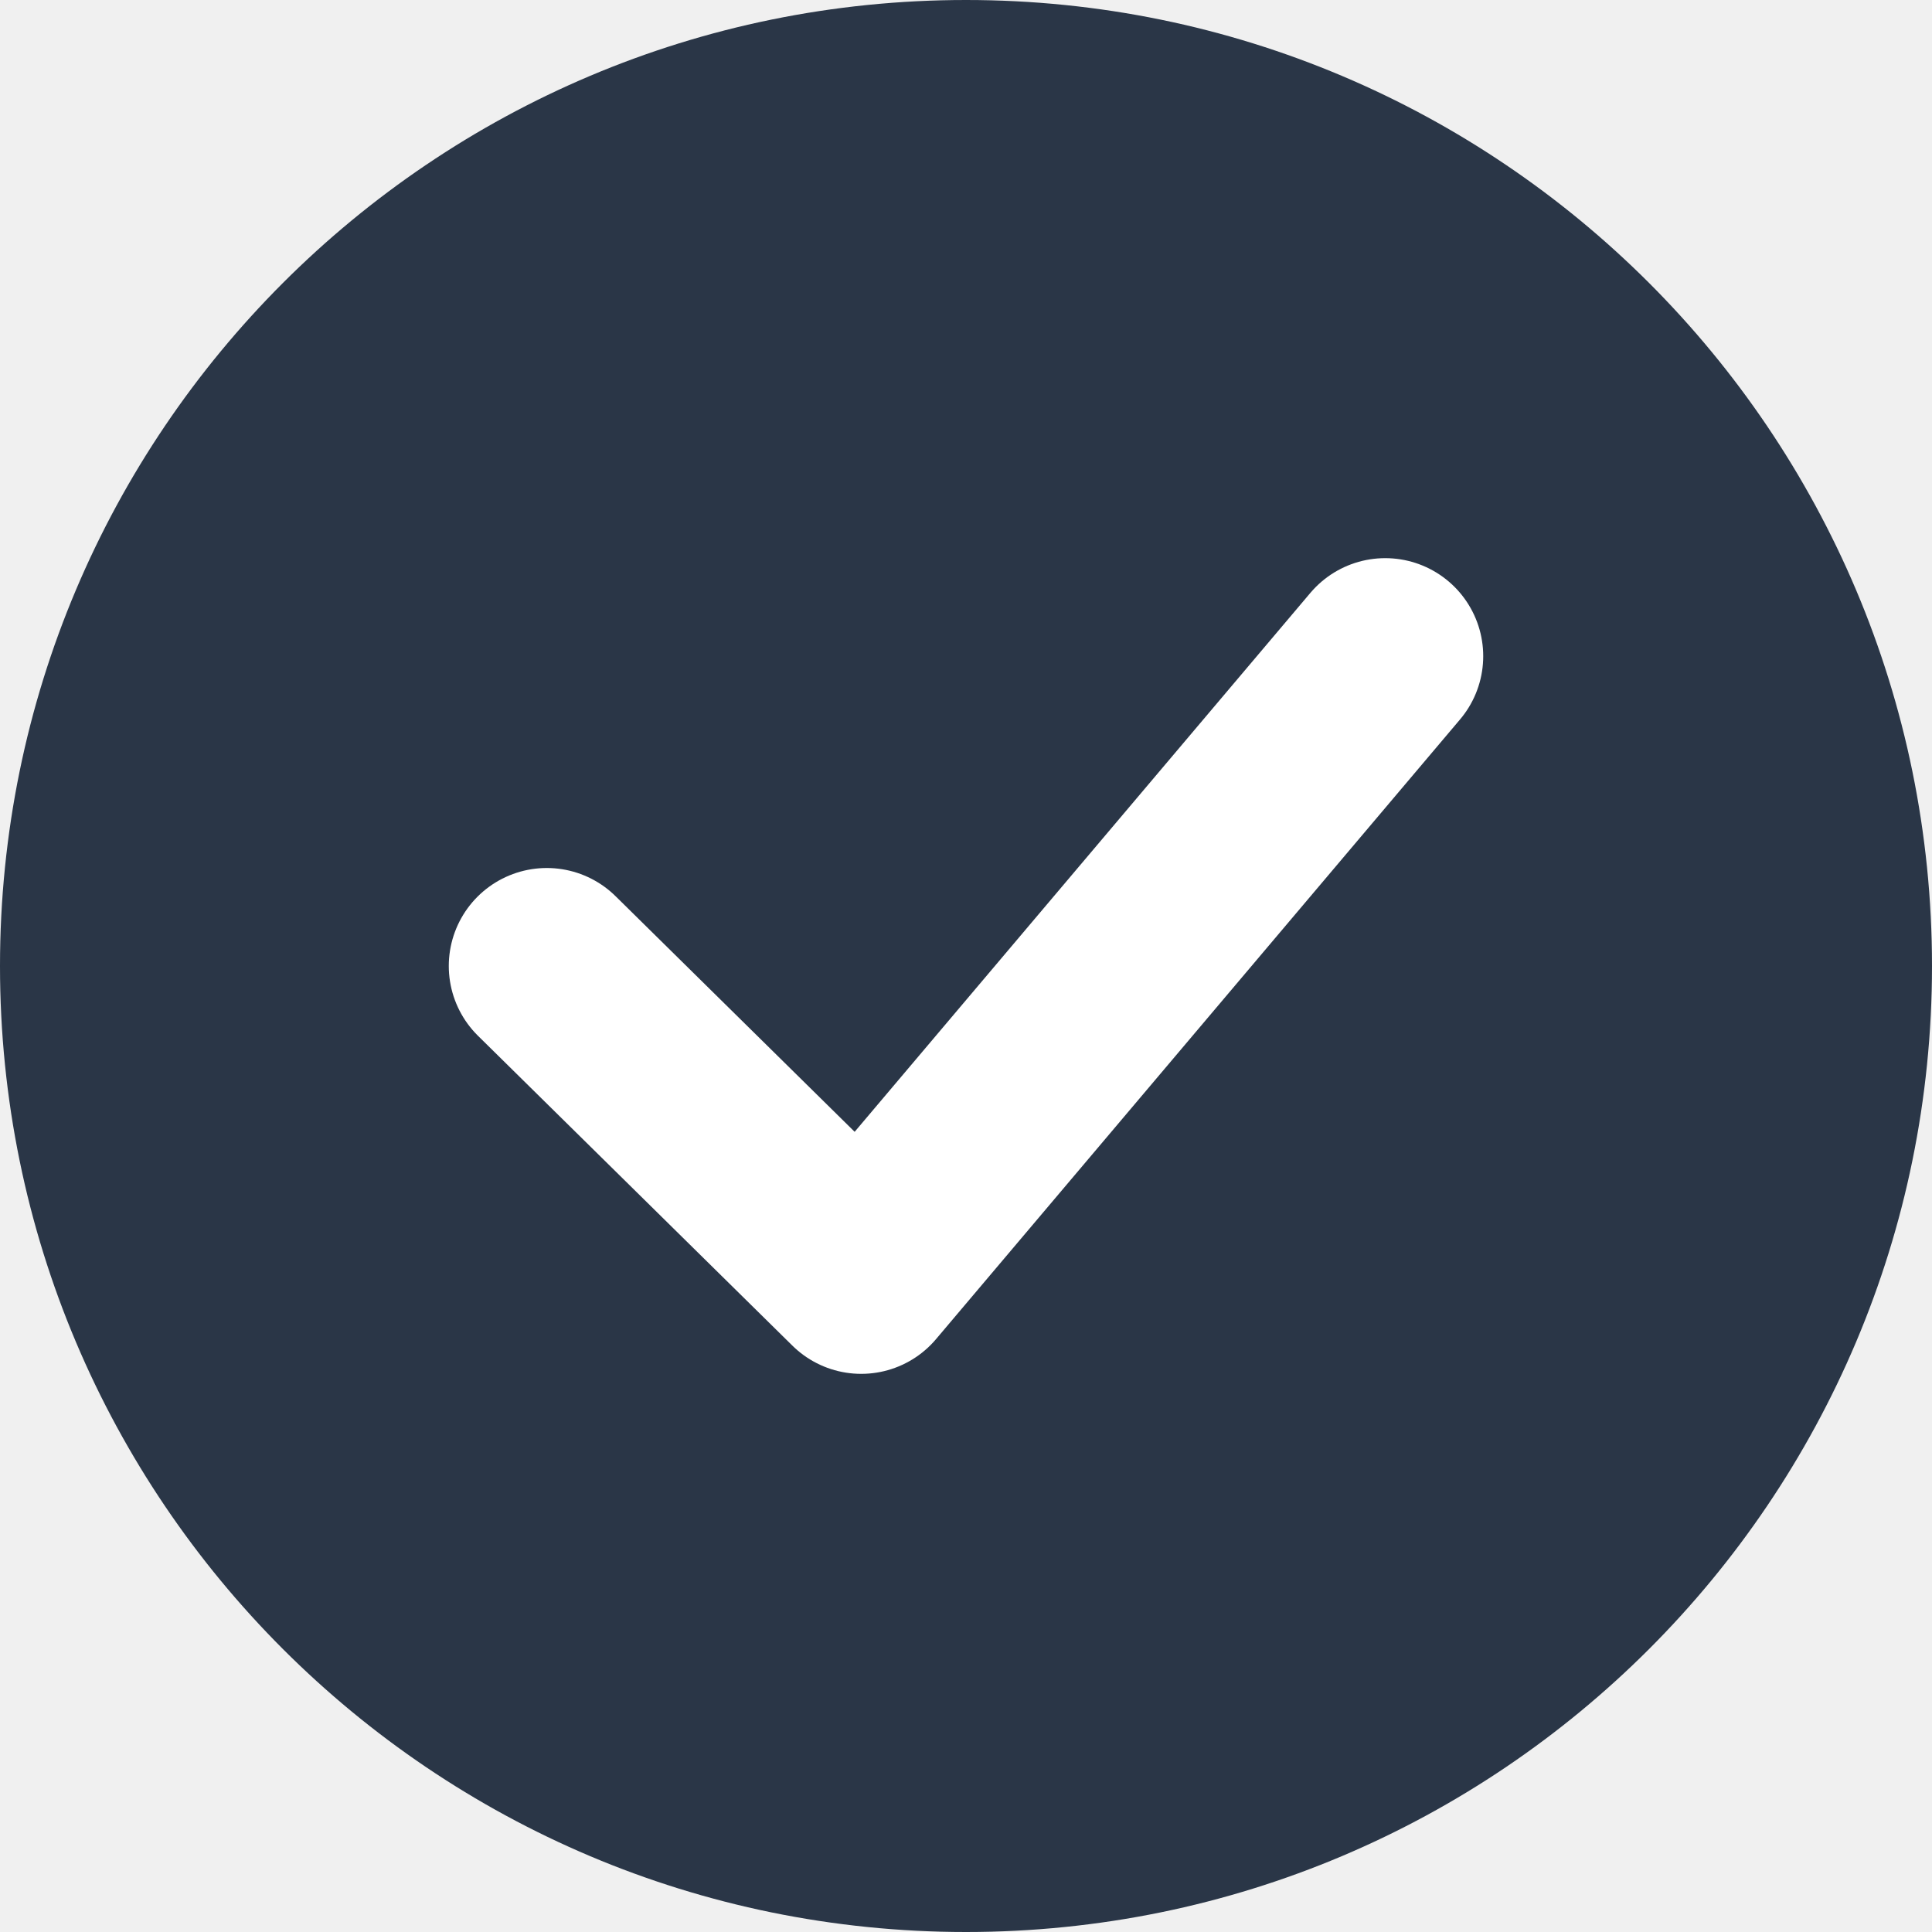
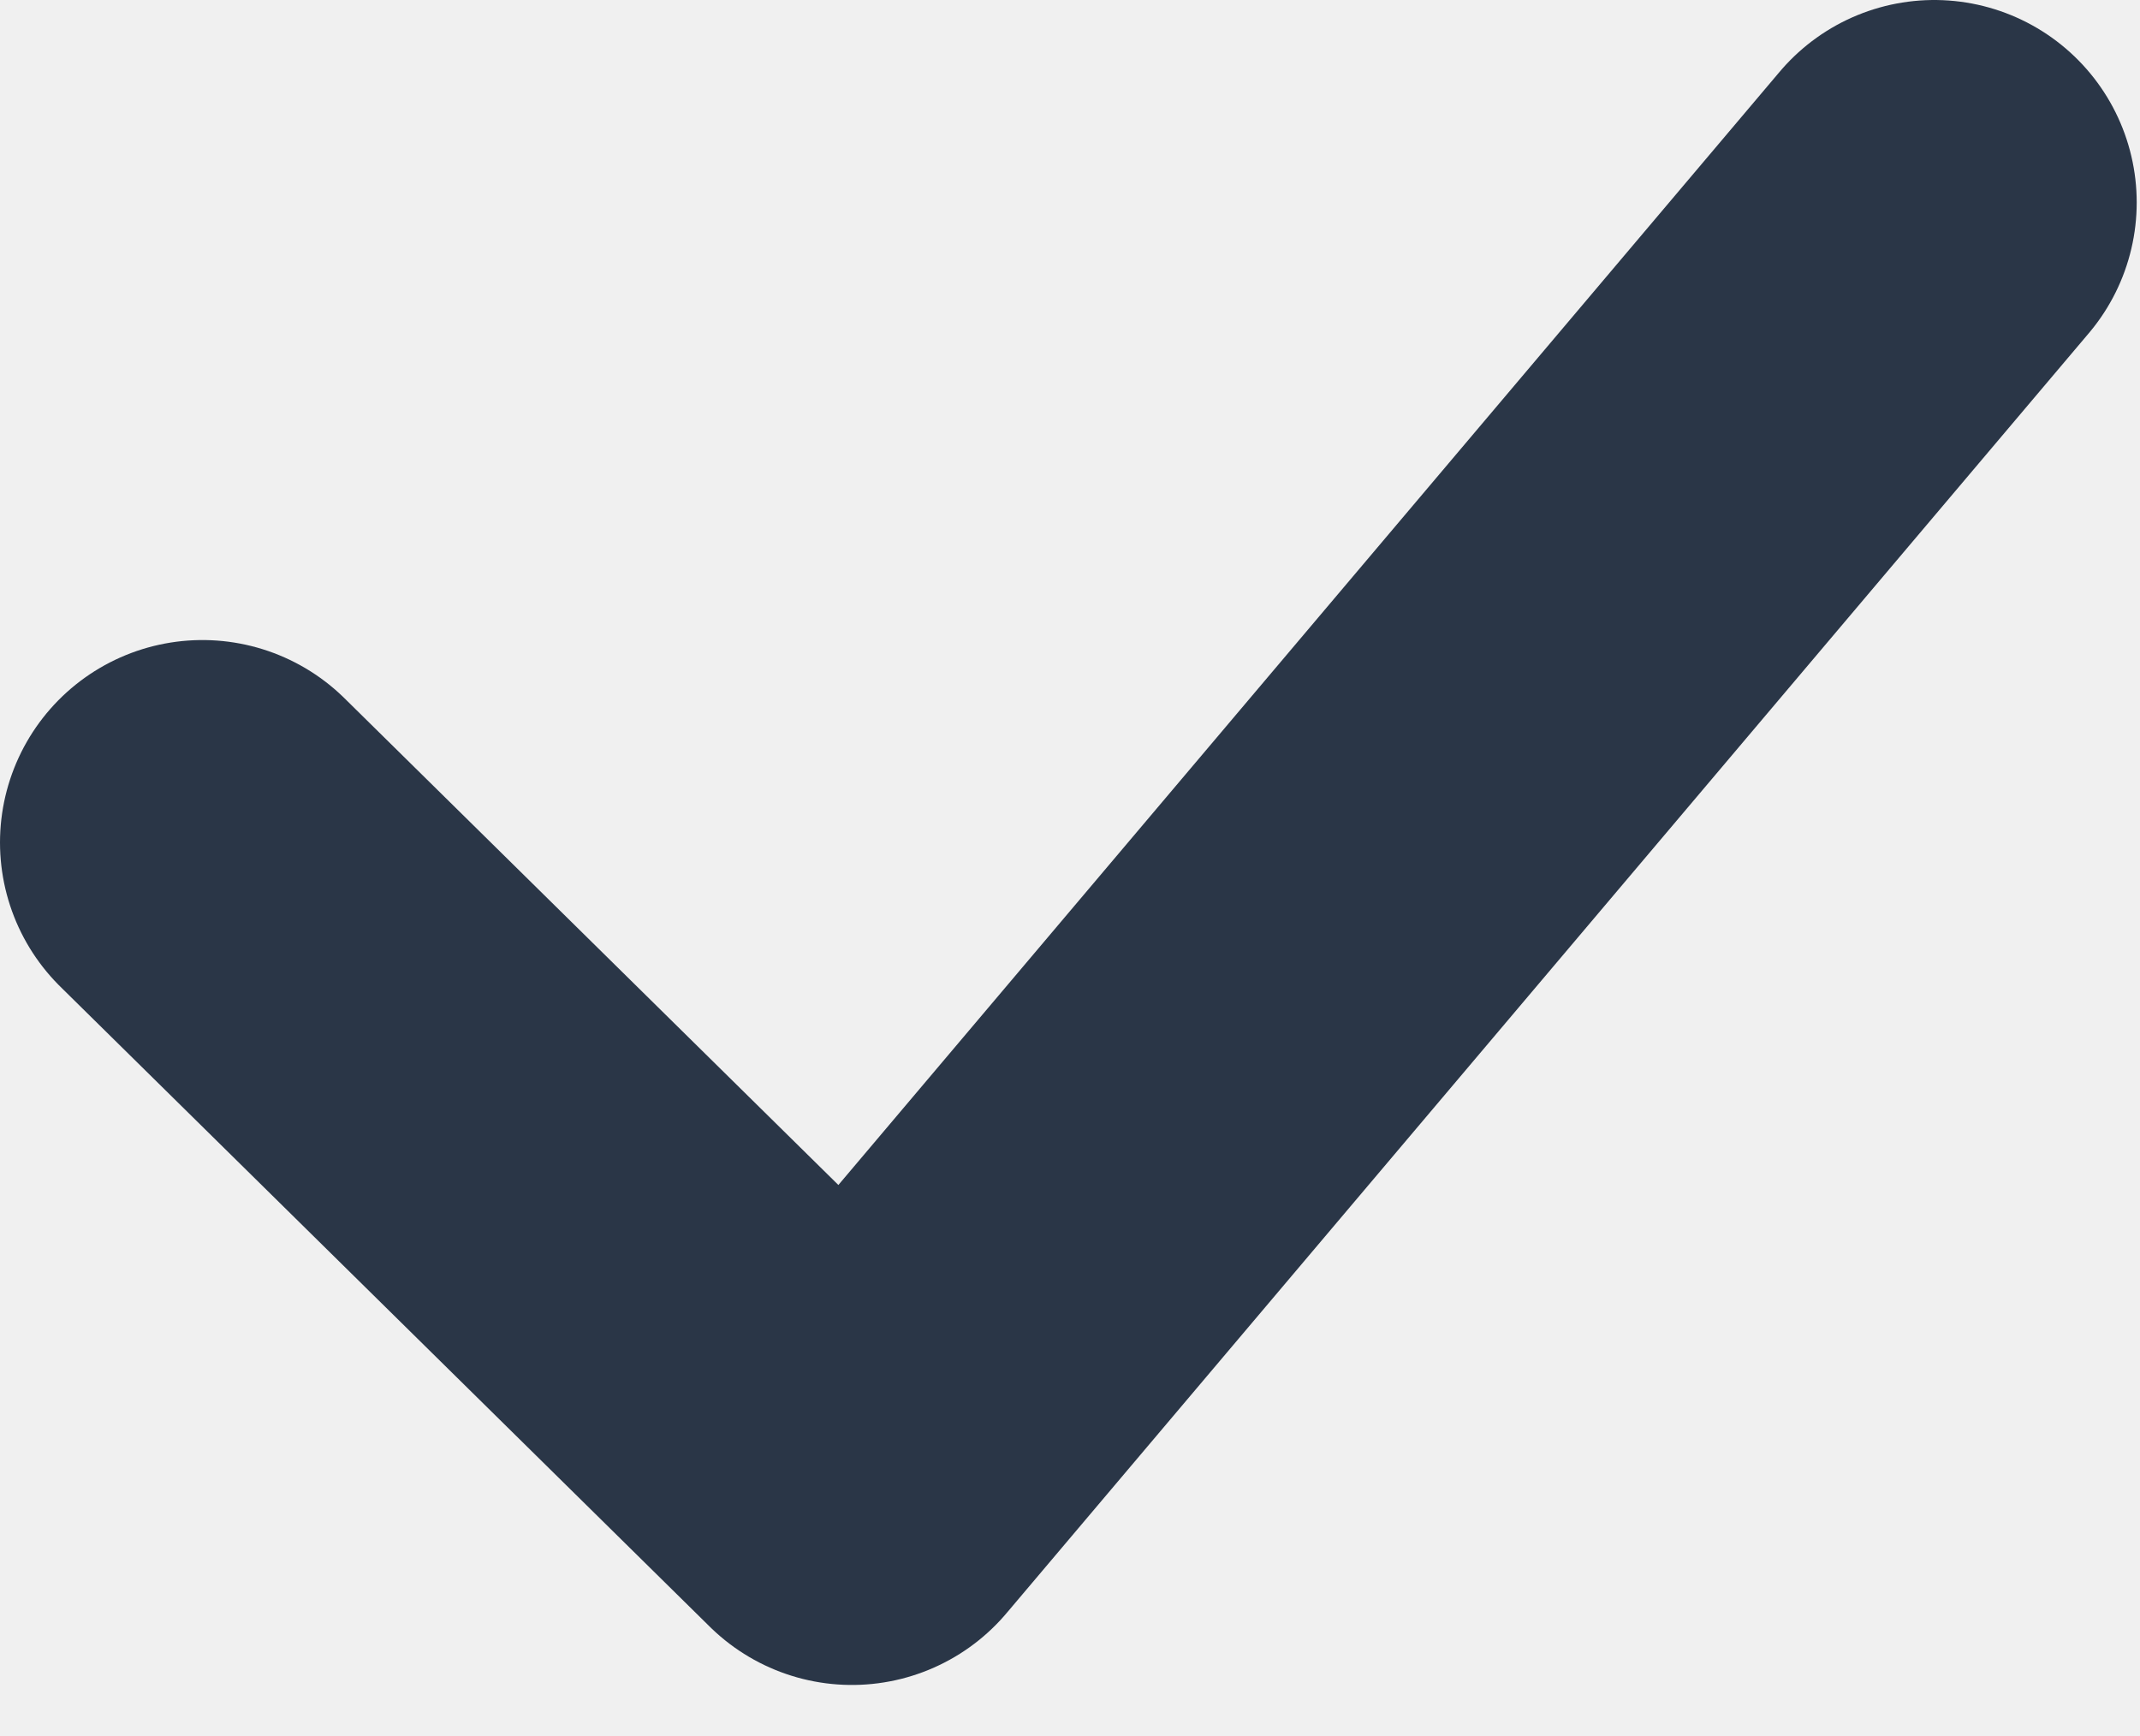
- <svg xmlns="http://www.w3.org/2000/svg" width="69" height="69" viewBox="0 0 69 69" fill="none">
-   <circle cx="34.5" cy="34.5" r="34.5" fill="#2A3647" />
-   <path d="M19.528 34.5L30.757 45.566L49.472 23.434" stroke="white" stroke-width="7" stroke-linecap="round" stroke-linejoin="round" />
+ <svg xmlns="http://www.w3.org/2000/svg" width="37" height="30" viewBox="0 0 37 30" fill="none">
+   <path d="M3.5 14.566L14.729 25.632L33.443 3.5" stroke="#2A3647" stroke-width="7" stroke-linecap="round" stroke-linejoin="round" />
</svg>
